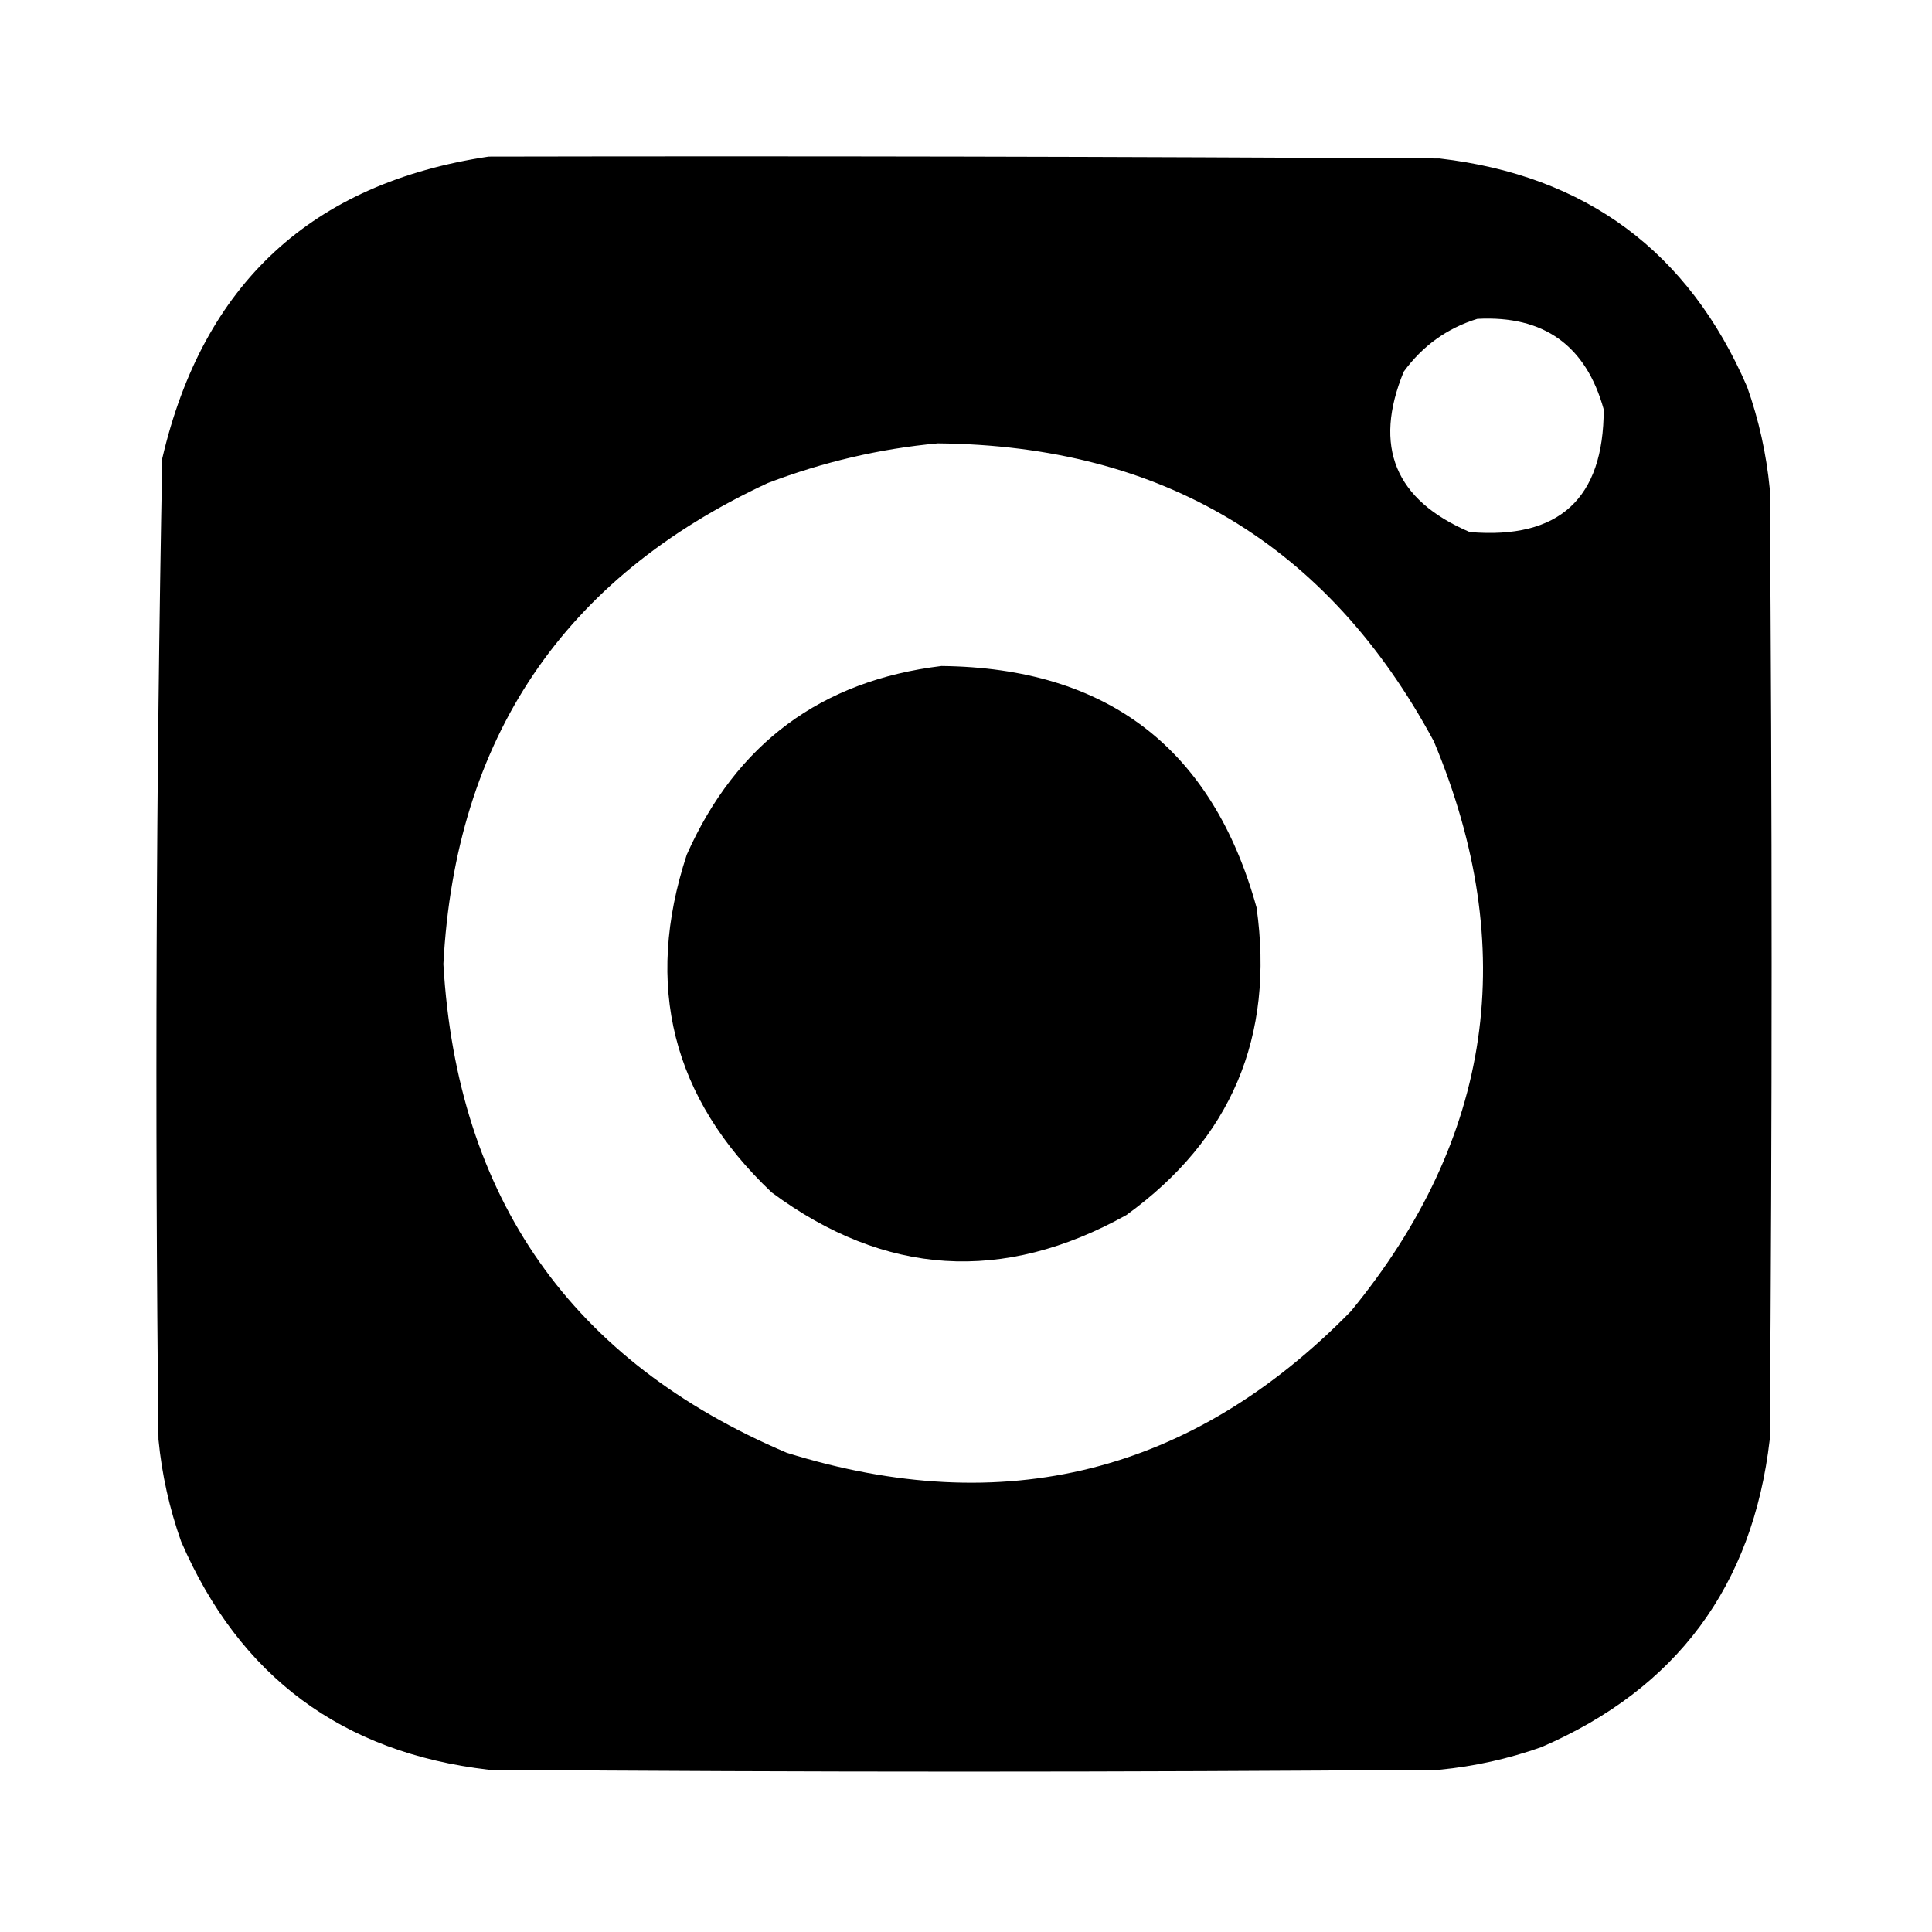
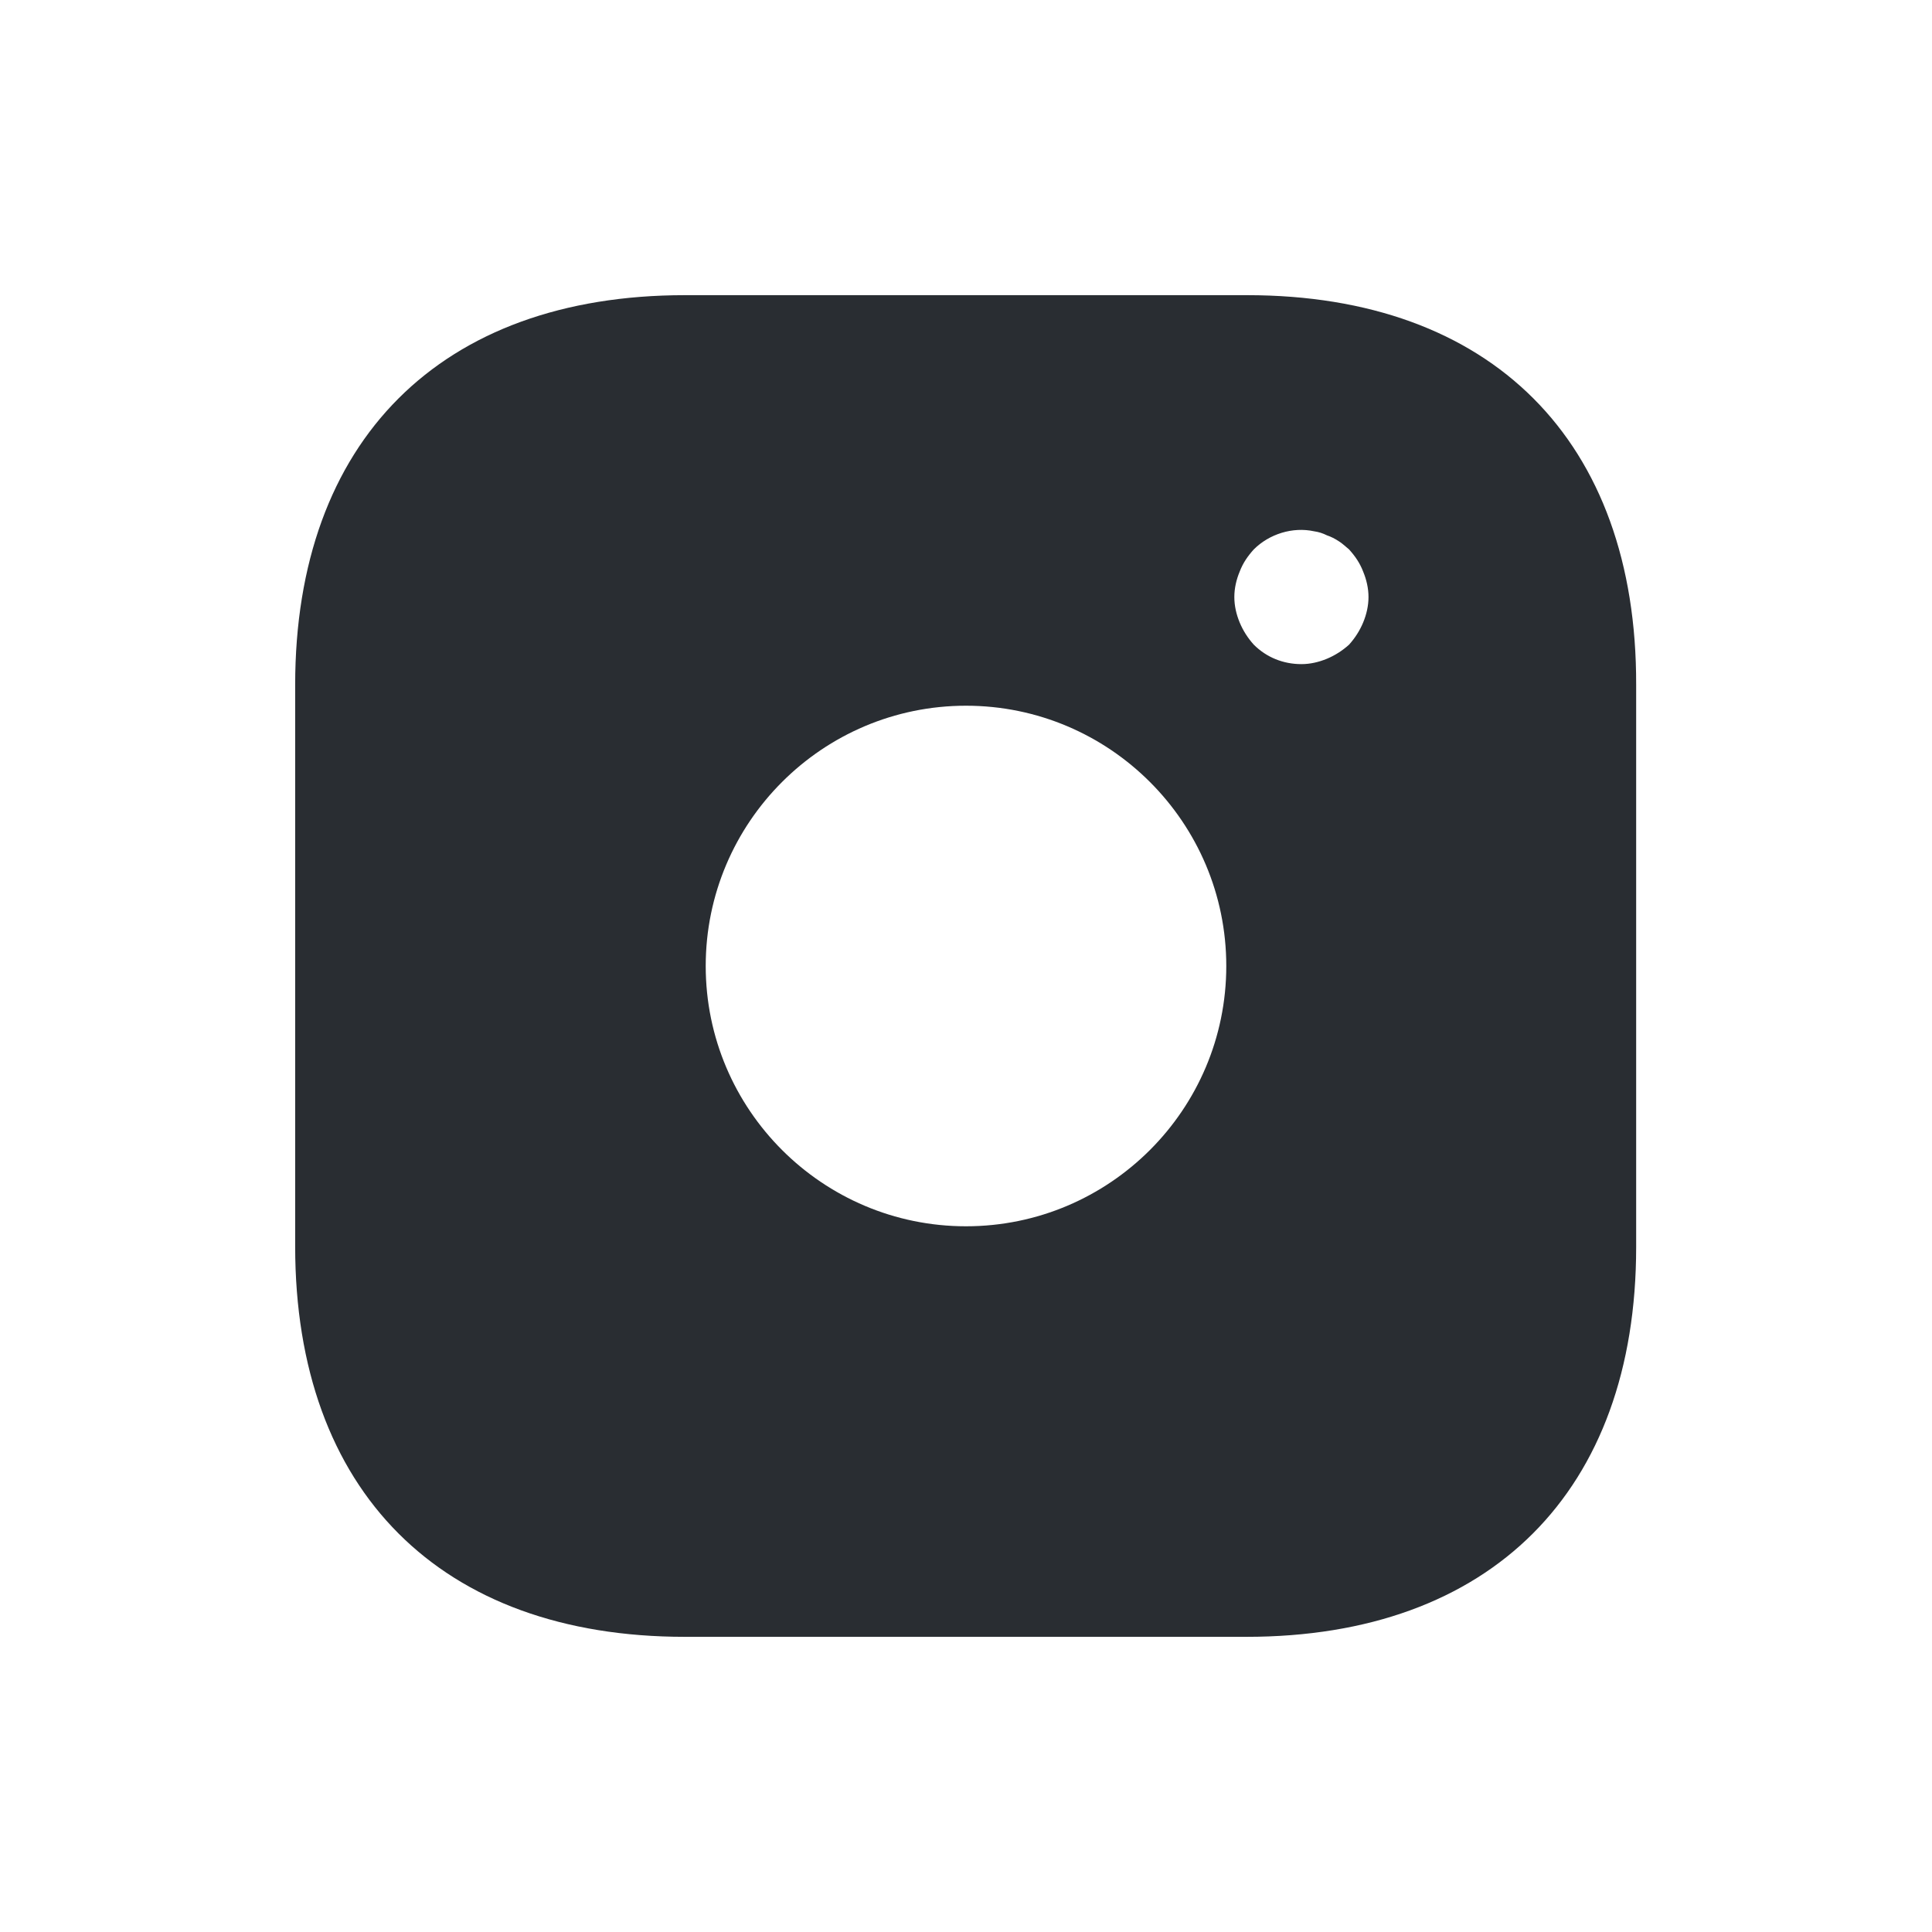
- <svg xmlns="http://www.w3.org/2000/svg" version="1.1" width="512px" height="512px" style="shape-rendering:geometricPrecision; text-rendering:geometricPrecision; image-rendering:optimizeQuality; fill-rule:evenodd; clip-rule:evenodd">
-   <g>
-     <path style="opacity:1" fill="#000000" d="M 129.5,41.5 C 213.501,41.333 297.501,41.5 381.5,42C 420.339,46.514 447.506,66.68 463,102.5C 466.105,111.255 468.105,120.255 469,129.5C 469.667,213.5 469.667,297.5 469,381.5C 464.486,420.339 444.32,447.506 408.5,463C 399.745,466.105 390.745,468.105 381.5,469C 297.5,469.667 213.5,469.667 129.5,469C 90.661,464.486 63.494,444.32 48,408.5C 44.895,399.745 42.895,390.745 42,381.5C 41.021,294.81 41.355,208.143 43,121.5C 53.807,75.188 82.64,48.522 129.5,41.5 Z M 391.5,84.5 C 409.137,83.561 420.304,91.561 425,108.5C 425.007,132.157 413.174,142.99 389.5,141C 369.675,132.524 363.842,118.358 372,98.5C 377.012,91.639 383.512,86.972 391.5,84.5 Z M 248.5,117.5 C 308.142,118.055 351.975,144.388 380,196.5C 402.908,251.37 395.575,301.703 358,347.5C 315.953,390.449 266.119,402.949 208.5,385C 151.476,360.778 121.143,317.611 117.5,255.5C 120.668,195.63 149.334,153.13 203.5,128C 218.151,122.418 233.151,118.918 248.5,117.5 Z" />
-   </g>
-   <g>
-     <path style="opacity:1" fill="#000000" d="M 249.5,176.5 C 293.453,176.967 321.286,198.3 333,240.5C 337.803,274.711 326.303,301.878 298.5,322C 265.816,340.189 234.482,338.189 204.5,316C 178.122,290.99 170.622,261.157 182,226.5C 195.11,197.04 217.61,180.373 249.5,176.5 Z" />
+ <svg xmlns="http://www.w3.org/2000/svg" width="154px" height="154px" viewBox="-2.4 -2.4 28.80 28.80" fill="none" stroke="#000000" stroke-width="0">
+   <g id="SVGRepo_bgCarrier" stroke-width="0" />
+   <g id="SVGRepo_tracerCarrier" stroke-linecap="round" stroke-linejoin="round" />
+   <g id="SVGRepo_iconCarrier">
+     <path d="M16.19 2H7.81C4.17 2 2 4.17 2 7.81V16.18C2 19.83 4.17 22 7.81 22H16.18C19.82 22 21.99 19.83 21.99 16.19V7.81C22 4.17 19.83 2 16.19 2ZM12 15.88C9.86 15.88 8.12 14.14 8.12 12C8.12 9.86 9.86 8.12 12 8.12C14.14 8.12 15.88 9.86 15.88 12C15.88 14.14 14.14 15.88 12 15.88ZM17.92 6.88C17.87 7 17.8 7.11 17.71 7.21C17.61 7.3 17.5 7.37 17.38 7.42C17.26 7.47 17.13 7.5 17 7.5C16.73 7.5 16.48 7.4 16.29 7.21C16.2 7.11 16.13 7 16.08 6.88C16.03 6.76 16 6.63 16 6.5C16 6.37 16.03 6.24 16.08 6.12C16.13 5.99 16.2 5.89 16.29 5.79C16.52 5.56 16.87 5.45 17.19 5.52C17.26 5.53 17.32 5.55 17.38 5.58C17.44 5.6 17.5 5.63 17.56 5.67C17.61 5.7 17.66 5.75 17.71 5.79C17.8 5.89 17.87 5.99 17.92 6.12C17.97 6.24 18 6.37 18 6.5C18 6.63 17.97 6.76 17.92 6.88Z" fill="#292D32" />
  </g>
</svg>
